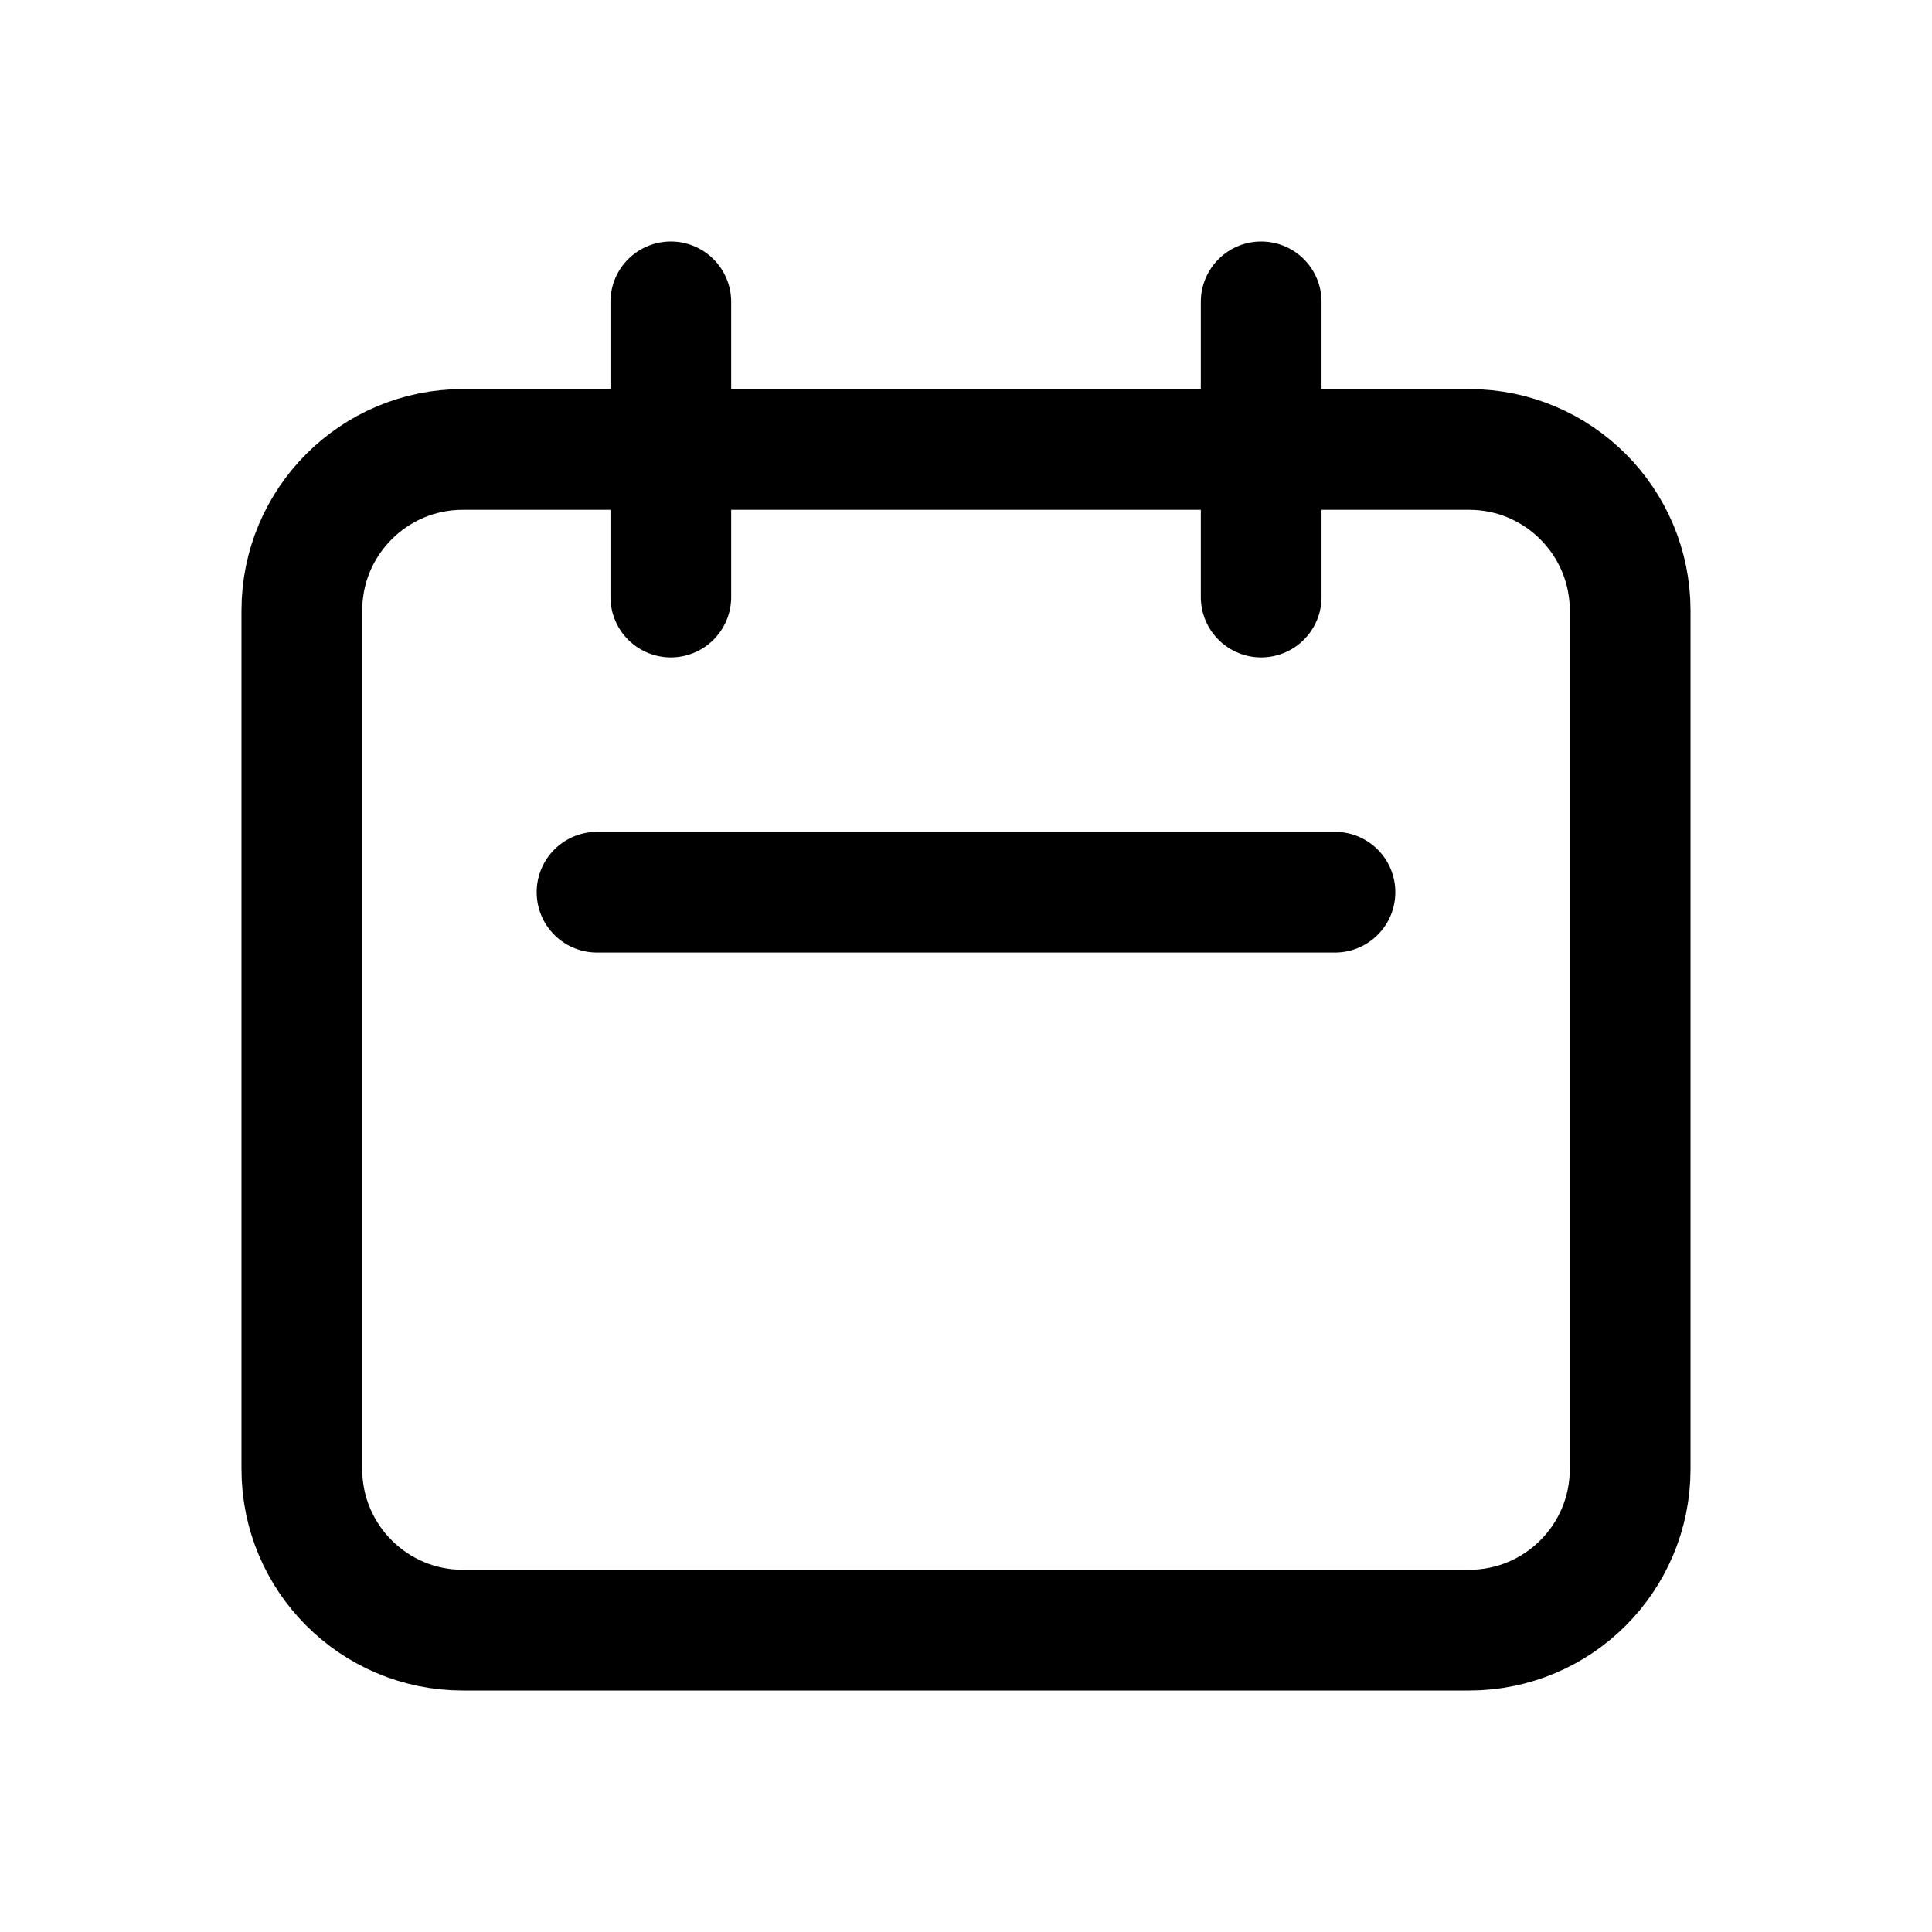
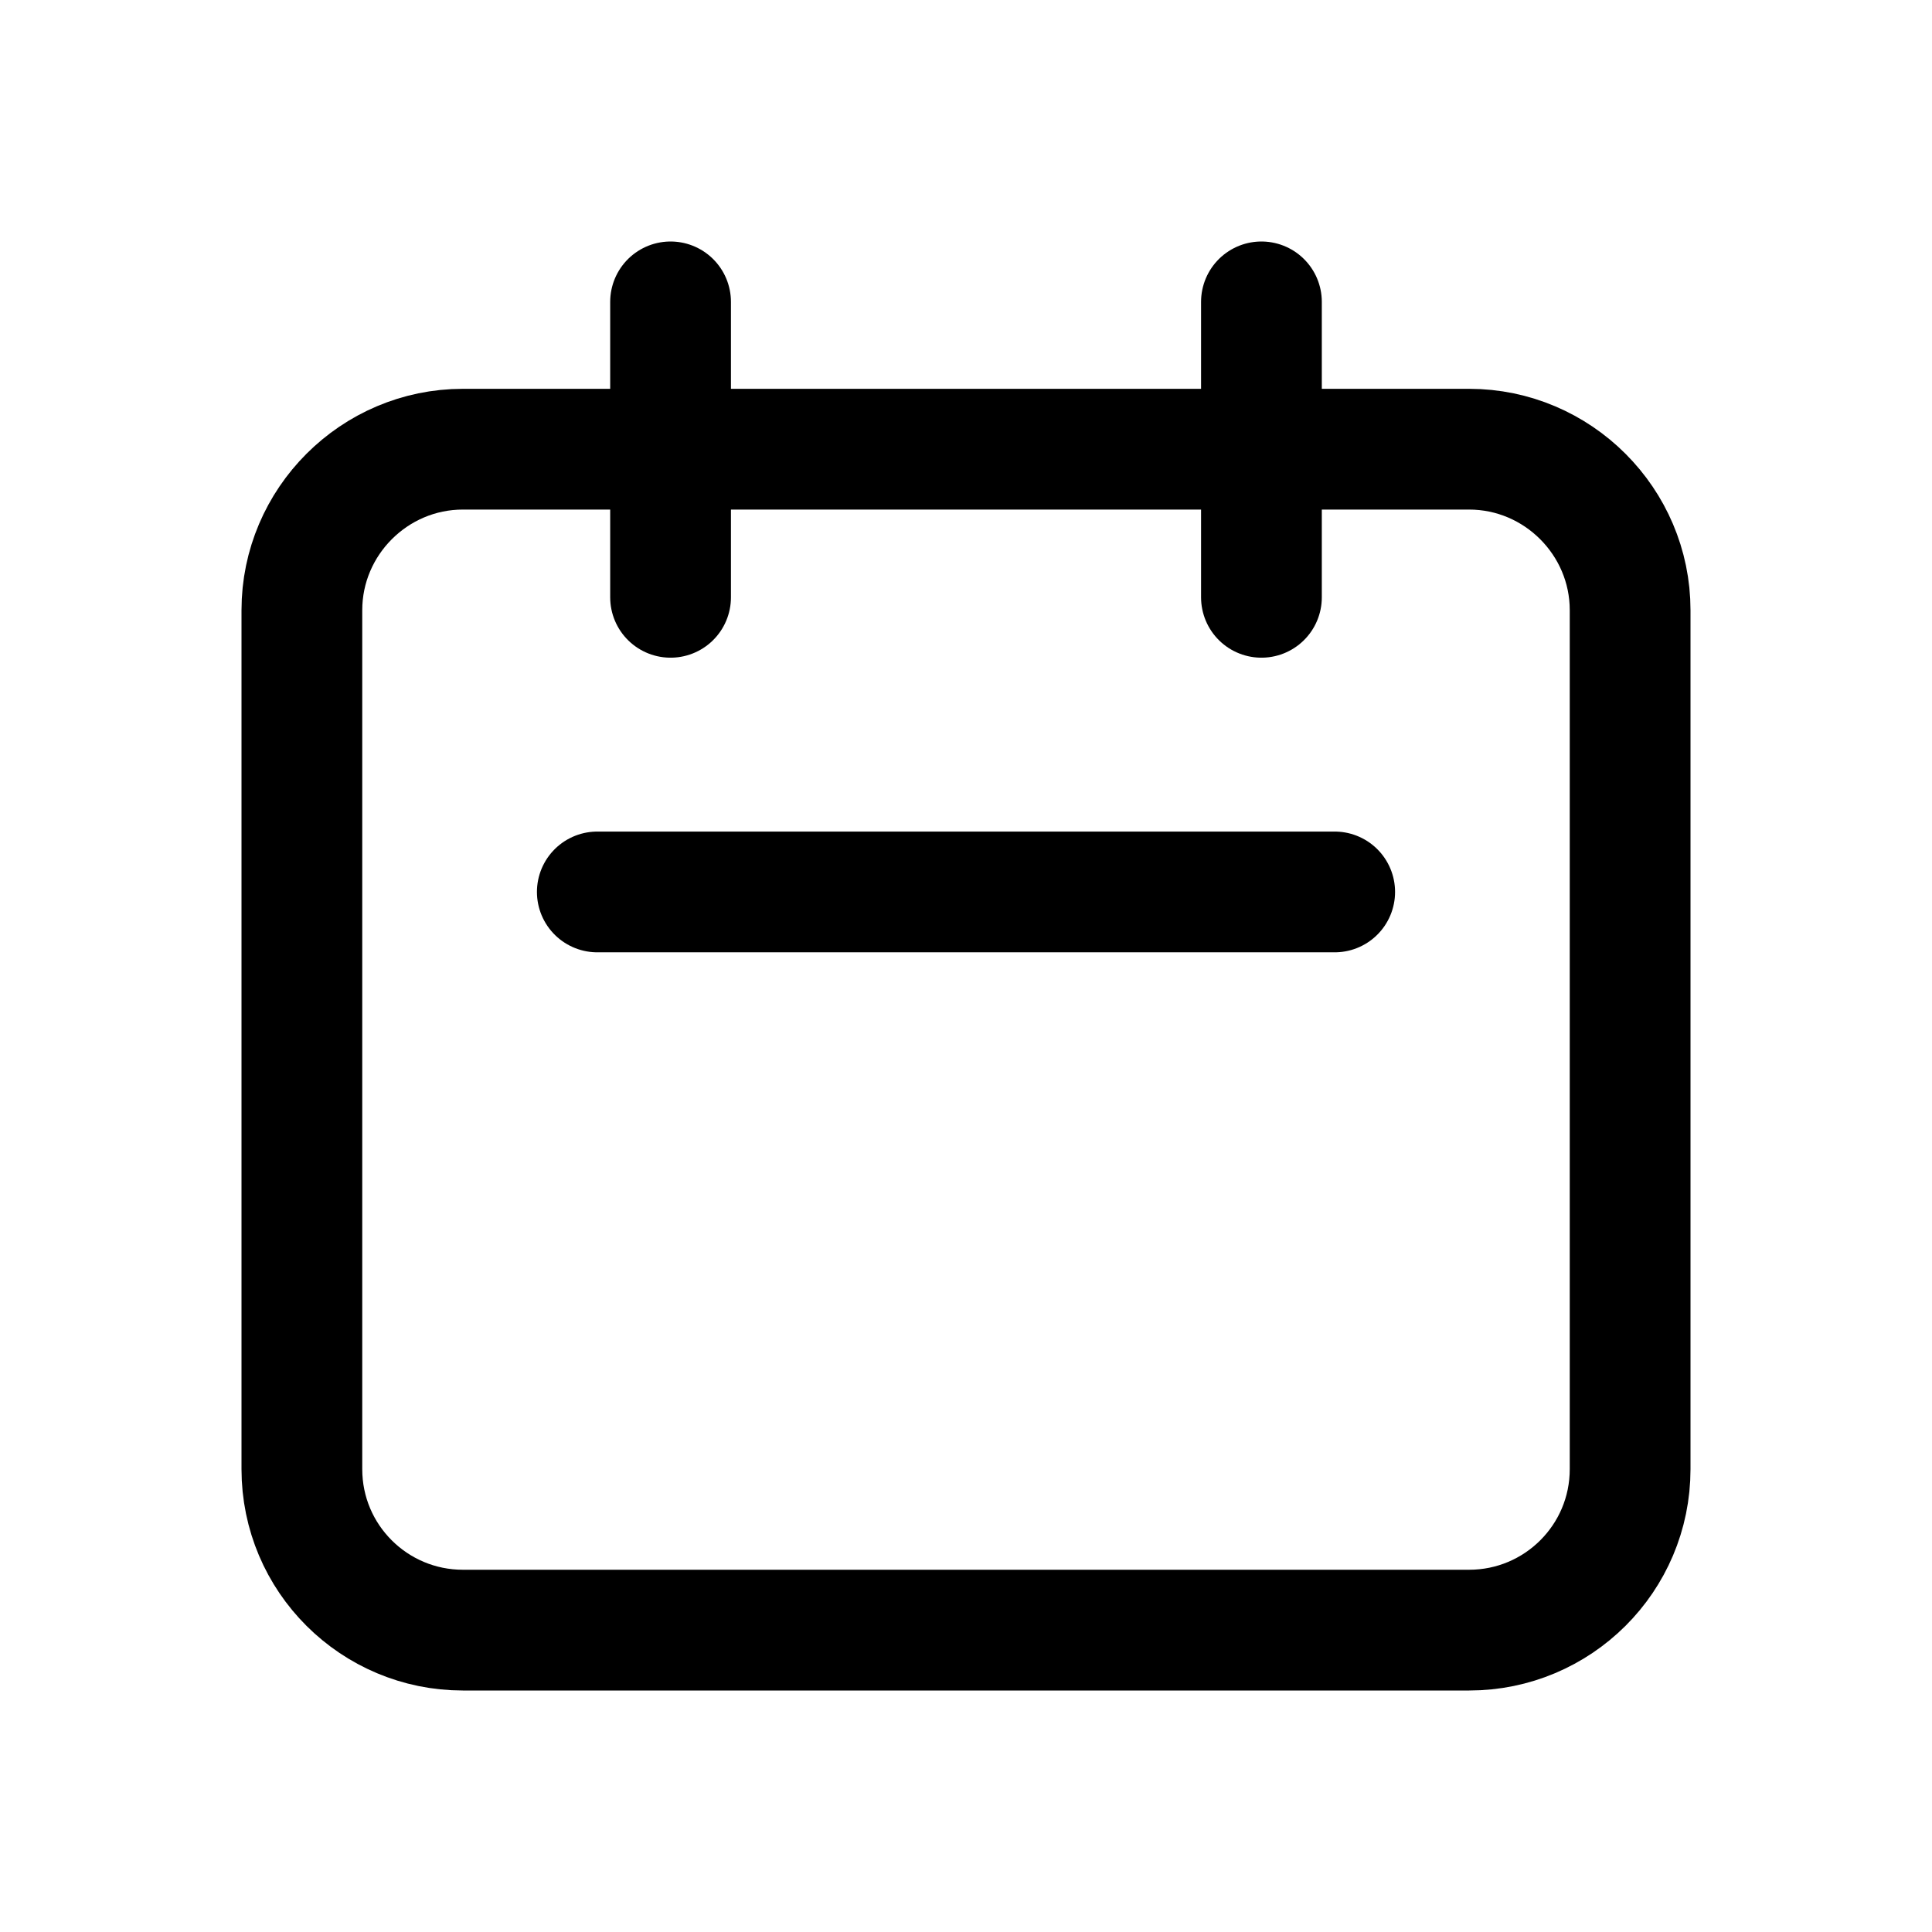
<svg xmlns="http://www.w3.org/2000/svg" width="24" height="24" viewBox="0 0 24 24" fill="none">
-   <g transform="translate(12 12) scale(0.9167) translate(-12 -12)">
-     <path d="M8 7L8 3M16 7L16 3M7 11L17 11M5.182 21L18.818 21C20.023 21 21 20.023 21 18.818L21 7.182C21 5.977 20.023 5 18.818 5L5.182 5C3.977 5 3 5.977 3 7.182L3 18.818C3 20.023 3.977 21 5.182 21Z" stroke="currentColor" stroke-width="1.636" fill="none" stroke-linecap="round" stroke-linejoin="round" />
-   </g>
+   <path d="M8.33 7.42V3.75M15.67 7.42V3.75M7.42 11.08H16.58M5.75 20.25H18.25C19.35 20.25 20.25 19.36 20.25 18.25V7.58C20.25 6.48 19.35 5.58 18.25 5.58H5.75C4.65 5.58 3.75 6.48 3.75 7.58V18.25C3.75 19.36 4.65 20.25 5.75 20.25Z" stroke-width="1.5" stroke-linecap="round" stroke-linejoin="round" stroke="currentColor" />
</svg>
